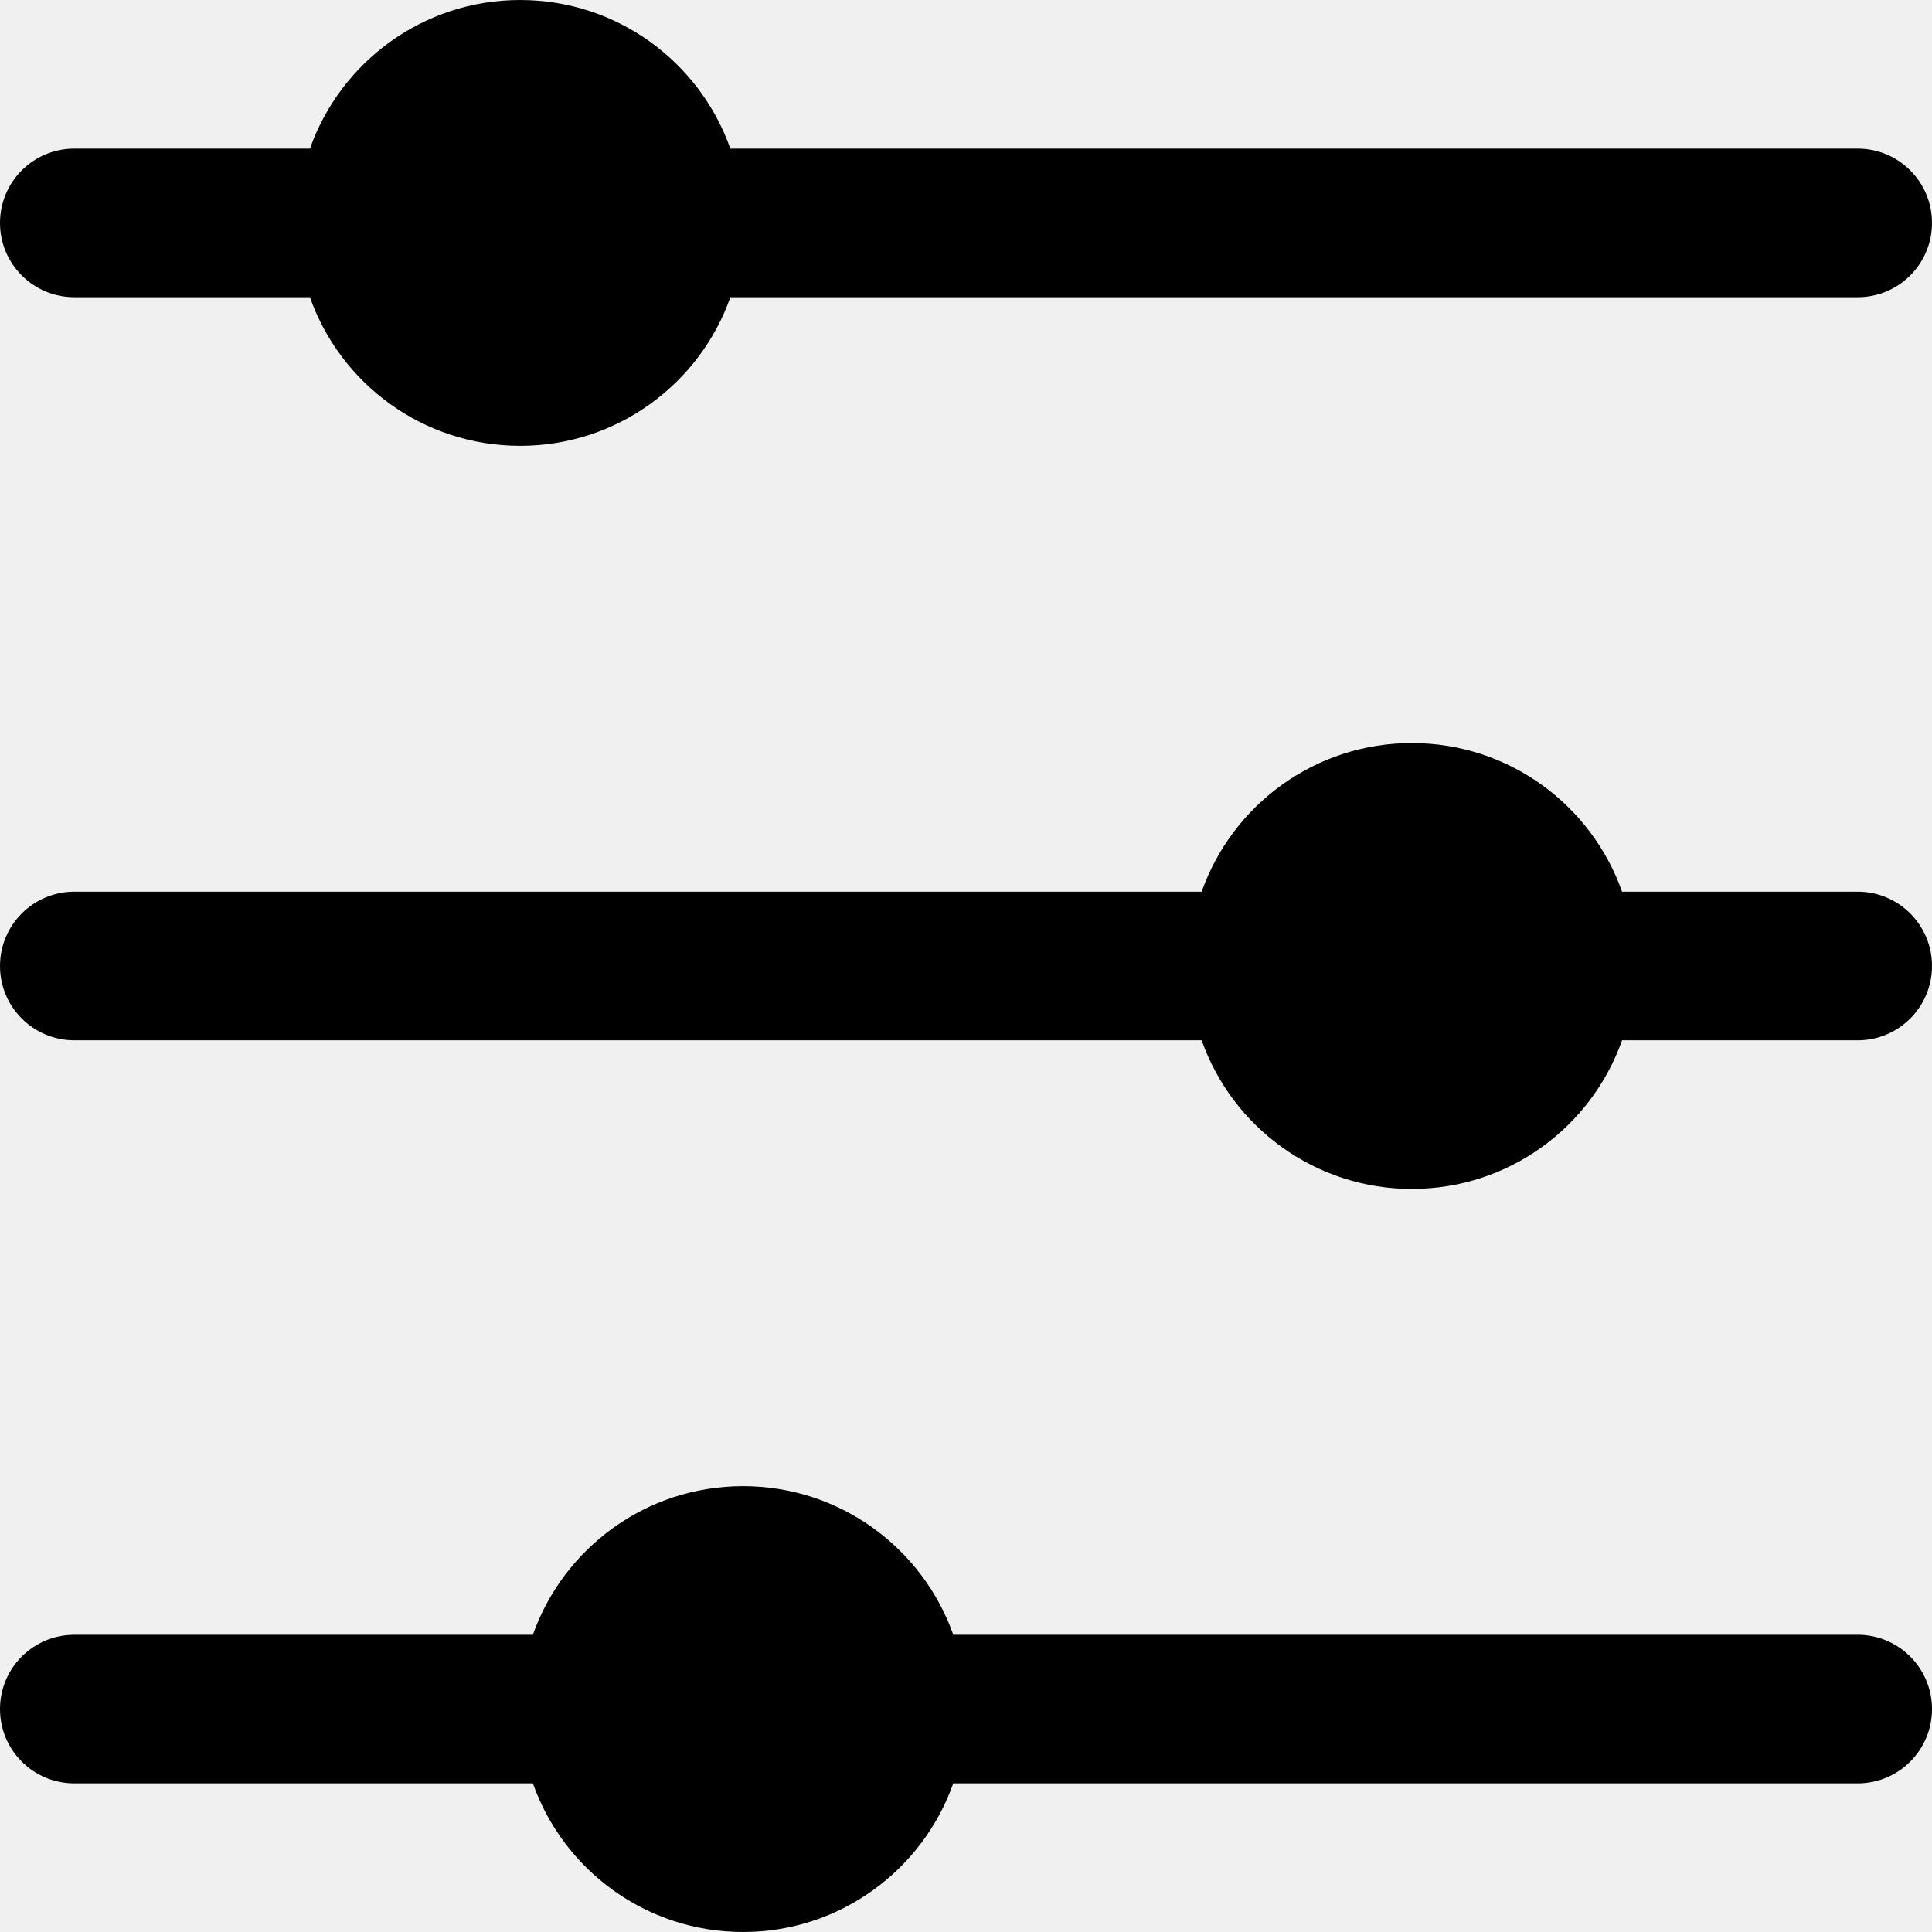
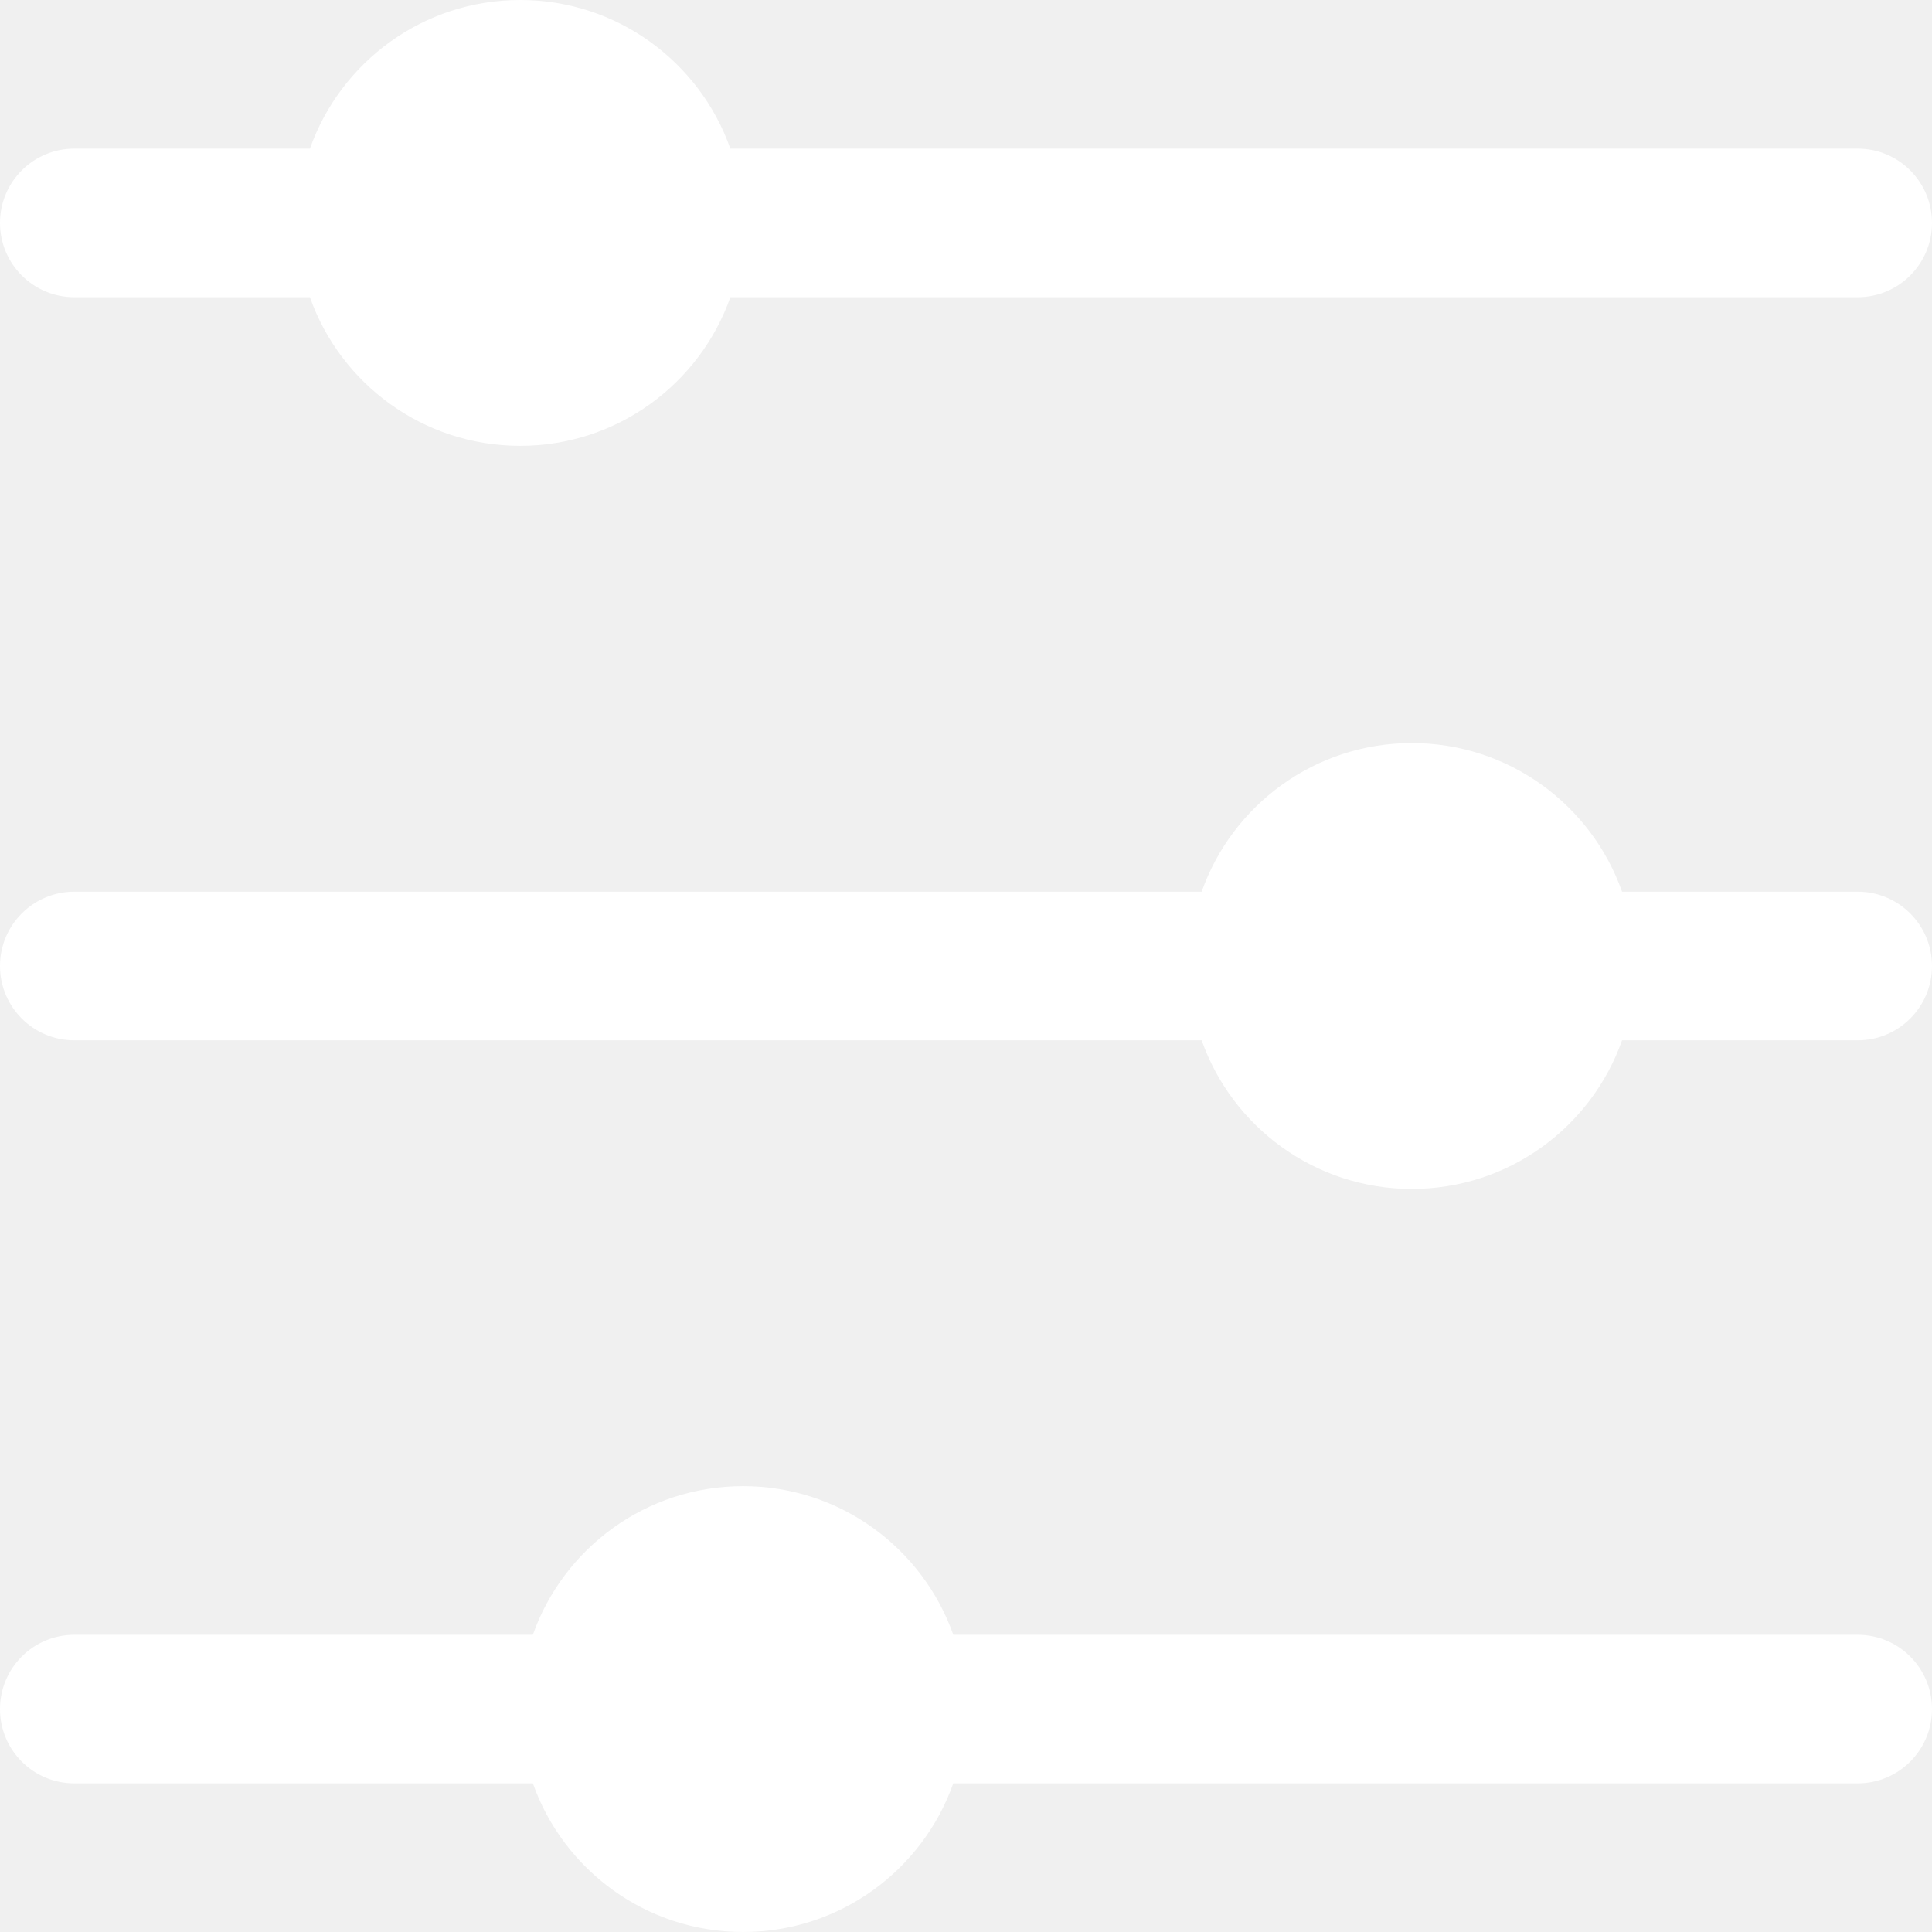
<svg xmlns="http://www.w3.org/2000/svg" xml:space="preserve" width="20px" height="20px" version="1.0" style="shape-rendering:geometricPrecision; text-rendering:geometricPrecision; image-rendering:optimizeQuality; fill-rule:evenodd; clip-rule:evenodd" viewBox="0 0 2000000 2000000">
  <defs>
    <style type="text/css">
   
-     .fil0 {fill:black}
+     .fil0 {fill:#fff}
   
  </style>
  </defs>
  <g id="Слой_x0020_1">
    <path class="fil0" d="M0 230783c0,-42505 34452,-76928 76928,-76928l243923 0c31690,-89632 117136,-153855 217613,-153855 100477,0 185923,64223 217583,153855l1167025 0c42476,0 76928,34423 76928,76928 0,42476 -34452,76898 -76928,76898l-1166996 0c-31660,89633 -117135,153855 -217612,153855 -100477,0 -185981,-64222 -217642,-153855l-243894 0c-42476,0 -76928,-34422 -76928,-76898zm1679149 846145c-31690,89632 -117136,153855 -217613,153855 -100477,0 -185923,-64223 -217583,-153855l-1167025 0c-42476,0 -76928,-34452 -76928,-76928 0,-42476 34452,-76928 76928,-76928l1167025 0c31660,-89632 117106,-153855 217583,-153855 100477,0 185923,64223 217613,153855l243923 0c42476,0 76928,34452 76928,76928 0,42476 -34452,76928 -76928,76928l-243923 0zm-692319 769217c-31690,89632 -117136,153855 -217613,153855 -100447,0 -185893,-64223 -217583,-153855l-474706 0c-42476,0 -76928,-34423 -76928,-76928 0,-42476 34452,-76898 76928,-76898l474677 0c31690,-89633 117136,-153855 217612,-153855 100477,0 185952,64222 217642,153855l936213 0c42476,0 76928,34422 76928,76898 0,42505 -34452,76928 -76928,76928l-936242 0z" />
  </g>
</svg>
